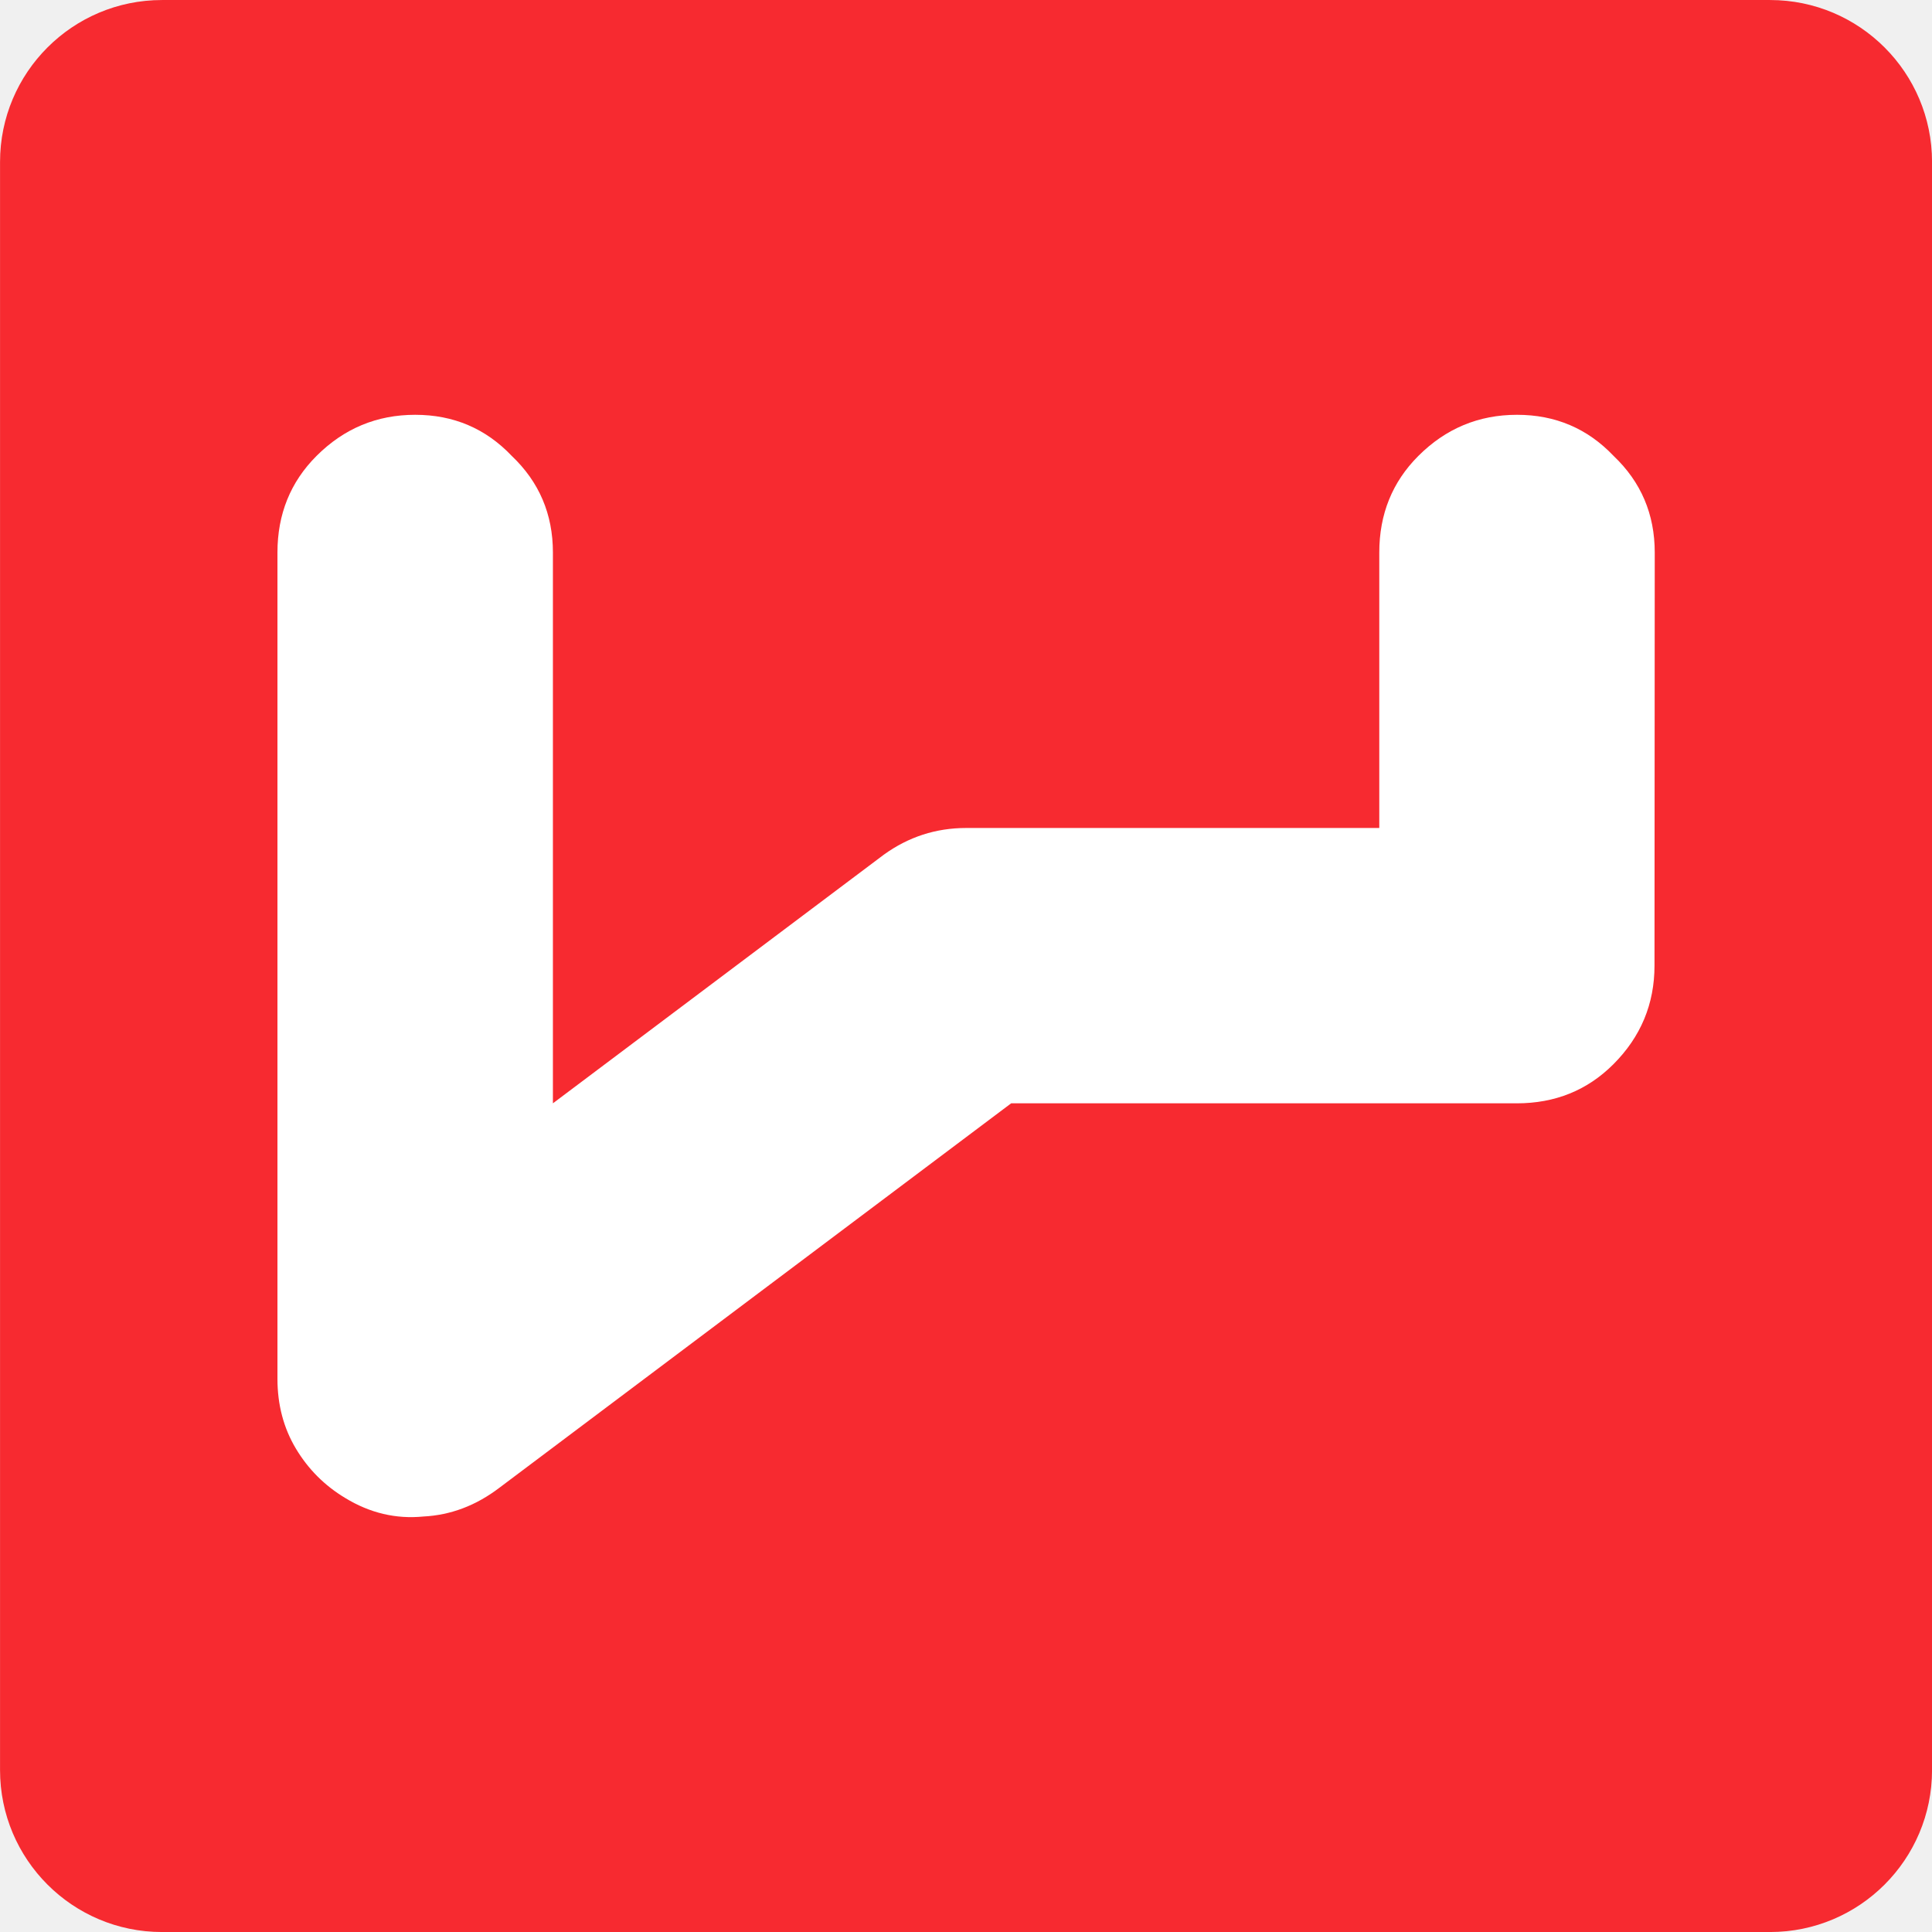
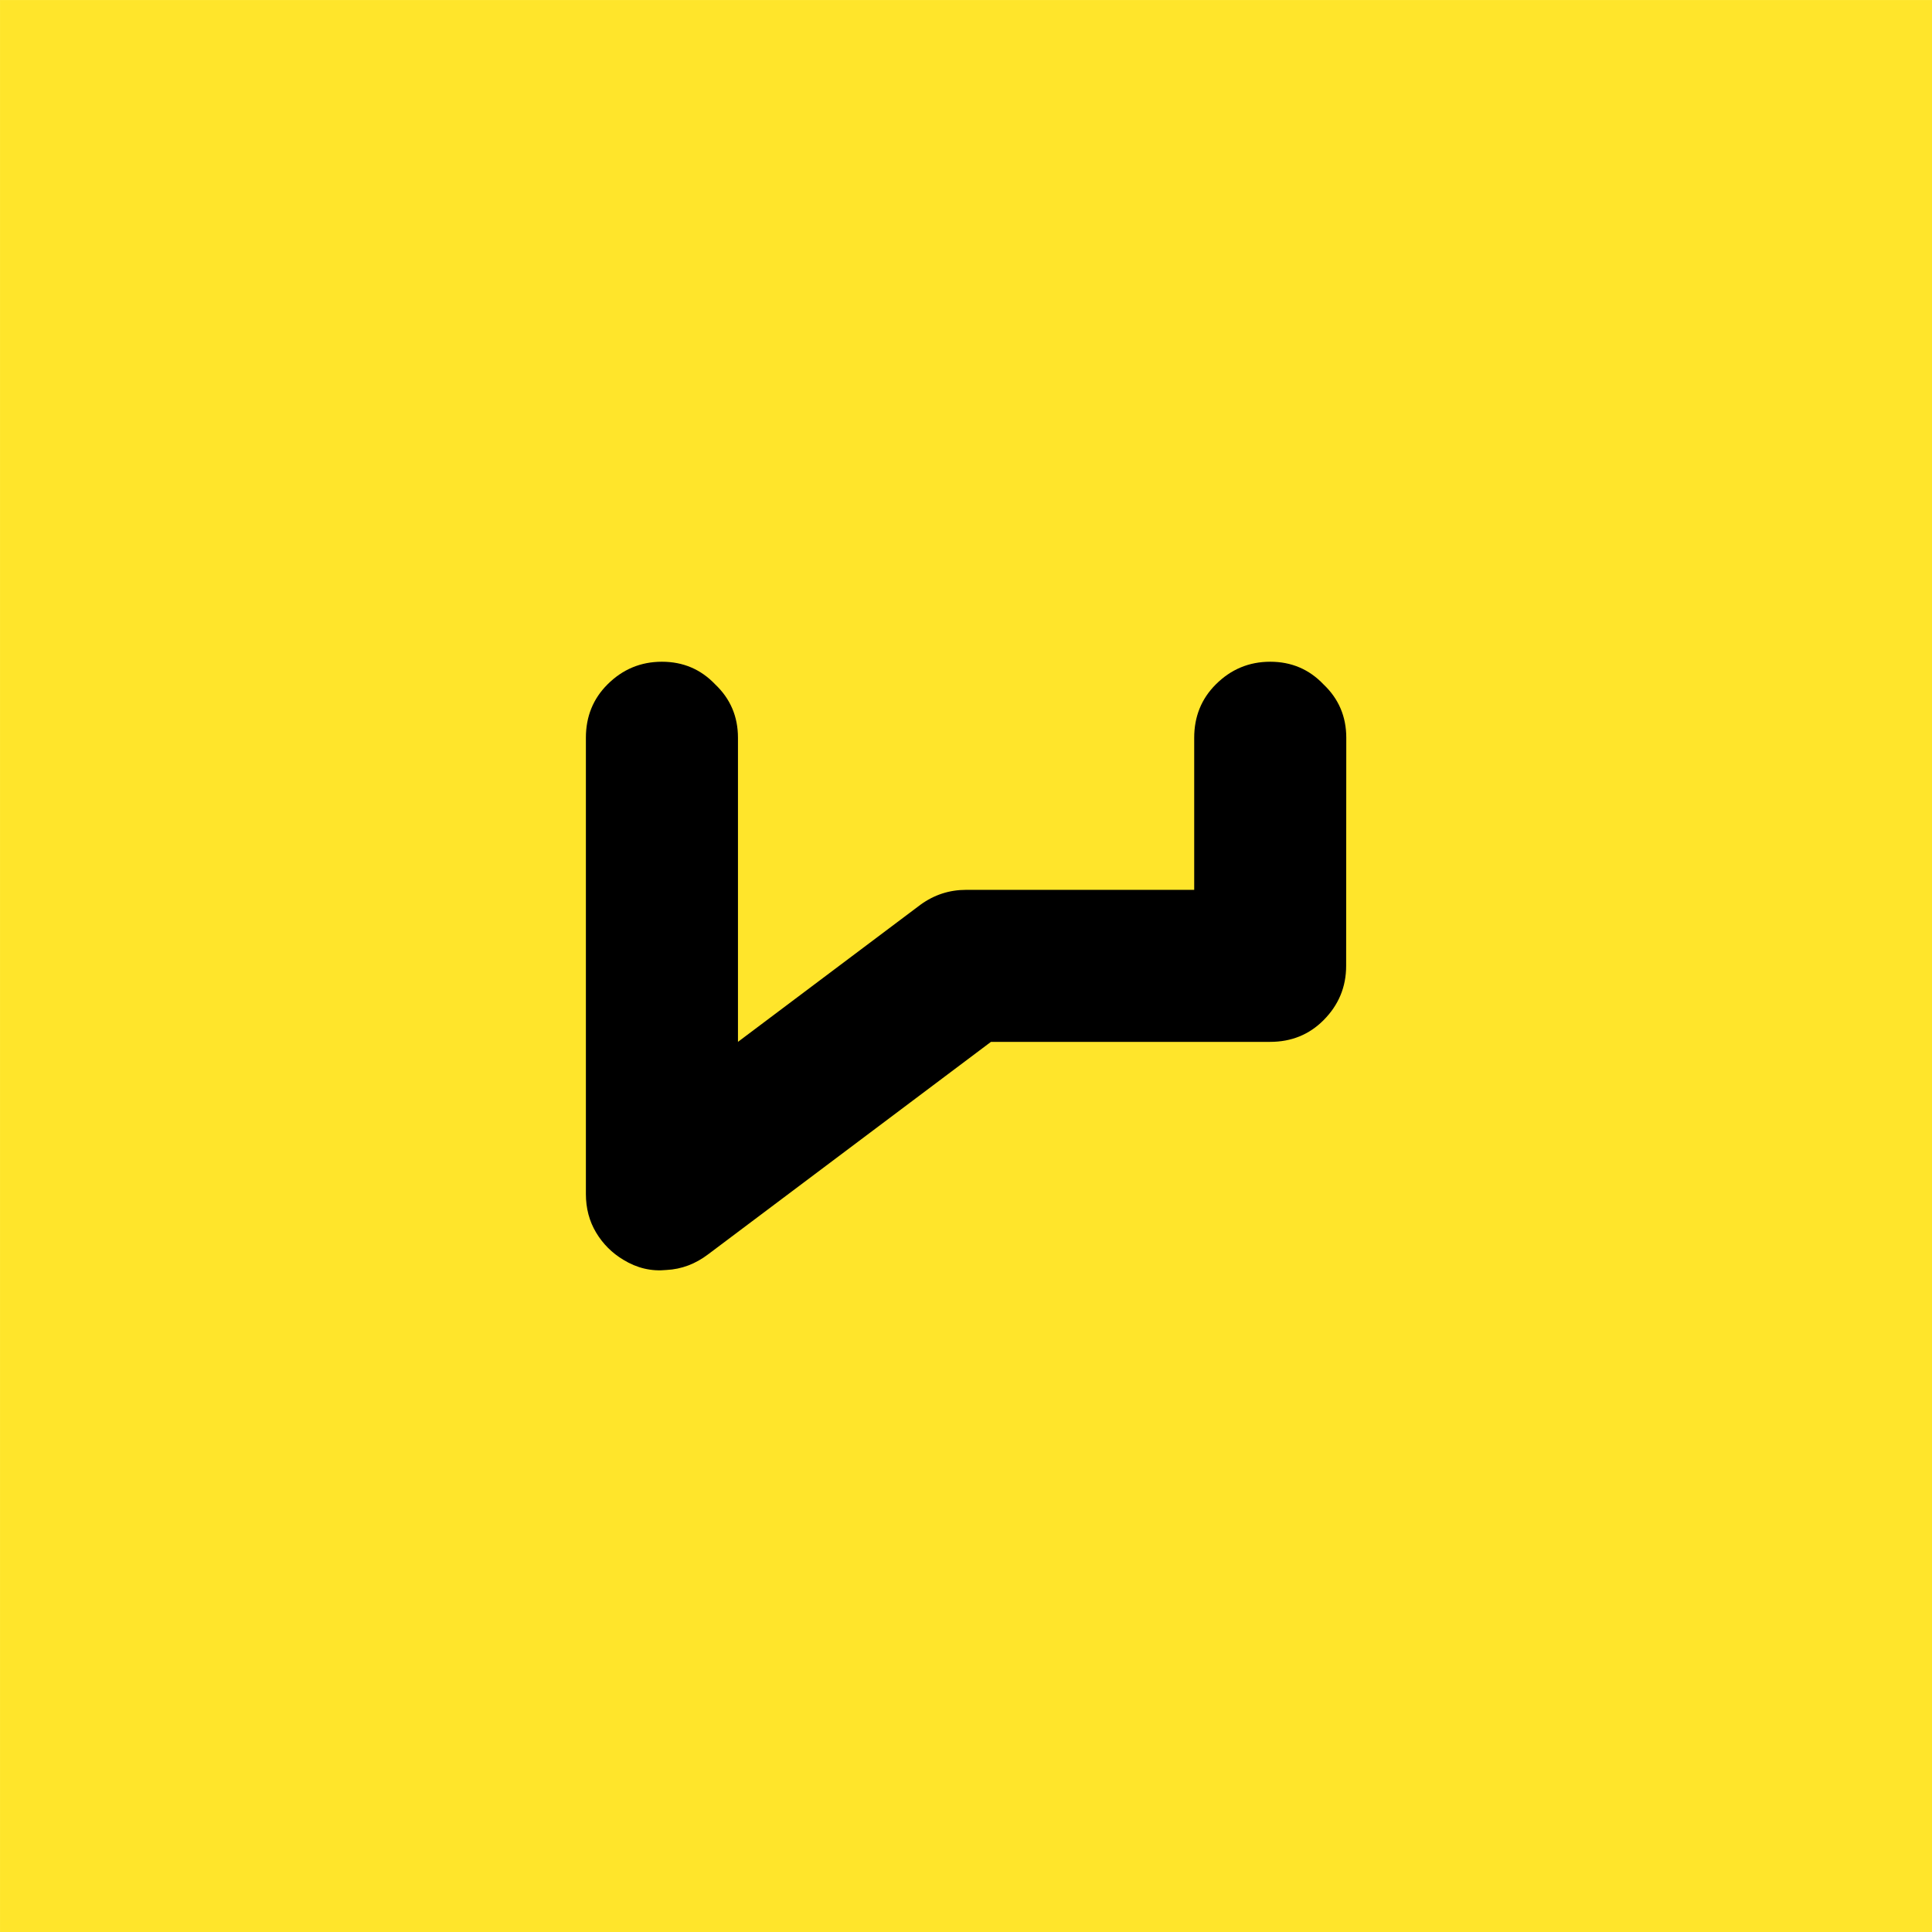
- <svg xmlns="http://www.w3.org/2000/svg" id="svg4813" version="1.1" viewBox="0 0 15.781 15.781" height="15.781mm" width="15.781mm">
-   <defs id="defs4807" />
-   <g transform="translate(239.9676,157.6581)" id="layer1">
-     <g id="text4787" style="font-style:normal;font-variant:normal;font-weight:normal;font-stretch:normal;font-size:16.789px;line-height:1.25;font-family:Fabricate;-inkscape-font-specification:'Fabricate, Normal';font-variant-ligatures:normal;font-variant-caps:normal;font-variant-numeric:normal;font-feature-settings:normal;text-align:start;letter-spacing:0px;word-spacing:0px;writing-mode:lr-tb;text-anchor:start;fill:#ffffff;fill-opacity:1;stroke:none;stroke-width:0.265" aria-label="w" transform="translate(-245.0703,-196.7839)">
-       <g id="g4815">
-         <rect rx="1.323" ry="1.323" y="39.126" x="5.103" height="15.781" width="15.781" id="rect4783" style="opacity:1;fill:#f72a30;fill-opacity:1;fill-rule:nonzero;stroke:none;stroke-width:0.5;stroke-miterlimit:4;stroke-dasharray:none;stroke-opacity:1" />
-         <path d="m 18.617,47.013 q 0,0.47 -0.336,0.806 -0.319,0.319 -0.789,0.319 H 13.362 L 9.182,51.278 Q 8.896,51.496 8.561,51.513 8.225,51.546 7.923,51.362 7.671,51.211 7.52,50.959 7.369,50.707 7.369,50.388 v -6.749 q 0,-0.47 0.319,-0.789 0.336,-0.336 0.806,-0.336 0.47,0 0.789,0.336 0.336,0.319 0.336,0.789 v 4.499 l 2.703,-2.031 q 0.302,-0.218 0.672,-0.218 h 3.375 v -2.25 q 0,-0.47 0.319,-0.789 0.336,-0.336 0.806,-0.336 0.47,0 0.789,0.336 0.336,0.319 0.336,0.789 z" style="font-style:normal;font-variant:normal;font-weight:normal;font-stretch:normal;font-size:16.789px;font-family:Fabricate;-inkscape-font-specification:'Fabricate, Normal';font-variant-ligatures:normal;font-variant-caps:normal;font-variant-numeric:normal;font-feature-settings:normal;text-align:start;writing-mode:lr-tb;text-anchor:start;fill:#ffffff;fill-opacity:1;stroke-width:0.265" id="path4803" />
+ <svg xmlns="http://www.w3.org/2000/svg" id="svg5155" version="1.1" viewBox="0 0 28.584 28.584" height="28.584mm" width="28.584mm">
+   <defs id="defs5149" />
+   <g transform="translate(578.9887,156.5006)" id="layer1">
+     <g transform="translate(-636.9607,-97.06901)" id="g4987">
+       <g id="g4885" transform="translate(-51.40476,-92.41518)">
+         <rect style="opacity:1;fill:#ffe52b;fill-opacity:1;fill-rule:nonzero;stroke:none;stroke-width:0.5;stroke-miterlimit:4;stroke-dasharray:none;stroke-opacity:1" id="rect4881" width="28.584" height="28.584" x="109.377" y="32.984" />
+         <path id="path4883" style="font-style:normal;font-variant:normal;font-weight:normal;font-stretch:normal;font-size:16.789px;line-height:1.25;font-family:Fabricate;-inkscape-font-specification:'Fabricate, Normal';font-variant-ligatures:normal;font-variant-caps:normal;font-variant-numeric:normal;font-feature-settings:normal;text-align:start;letter-spacing:0px;word-spacing:0px;writing-mode:lr-tb;text-anchor:start;fill:#000000;fill-opacity:1;stroke:none;stroke-width:0.265" d="m 129.293,47.273 q 0,0.47 -0.336,0.806 -0.319,0.319 -0.789,0.319 h -4.13 l -4.18,3.14 q -0.285,0.218 -0.621,0.235 -0.336,0.034 -0.638,-0.151 -0.252,-0.151 -0.403,-0.403 -0.151,-0.252 -0.151,-0.571 V 43.899 q 0,-0.47 0.319,-0.789 0.336,-0.336 0.806,-0.336 0.47,0 0.789,0.336 0.336,0.319 0.336,0.789 v 4.499 l 2.703,-2.031 q 0.302,-0.218 0.672,-0.218 h 3.375 V 43.899 q 0,-0.47 0.319,-0.789 0.336,-0.336 0.806,-0.336 0.47,0 0.789,0.336 0.336,0.319 0.336,0.789 z" />
      </g>
    </g>
  </g>
</svg>
